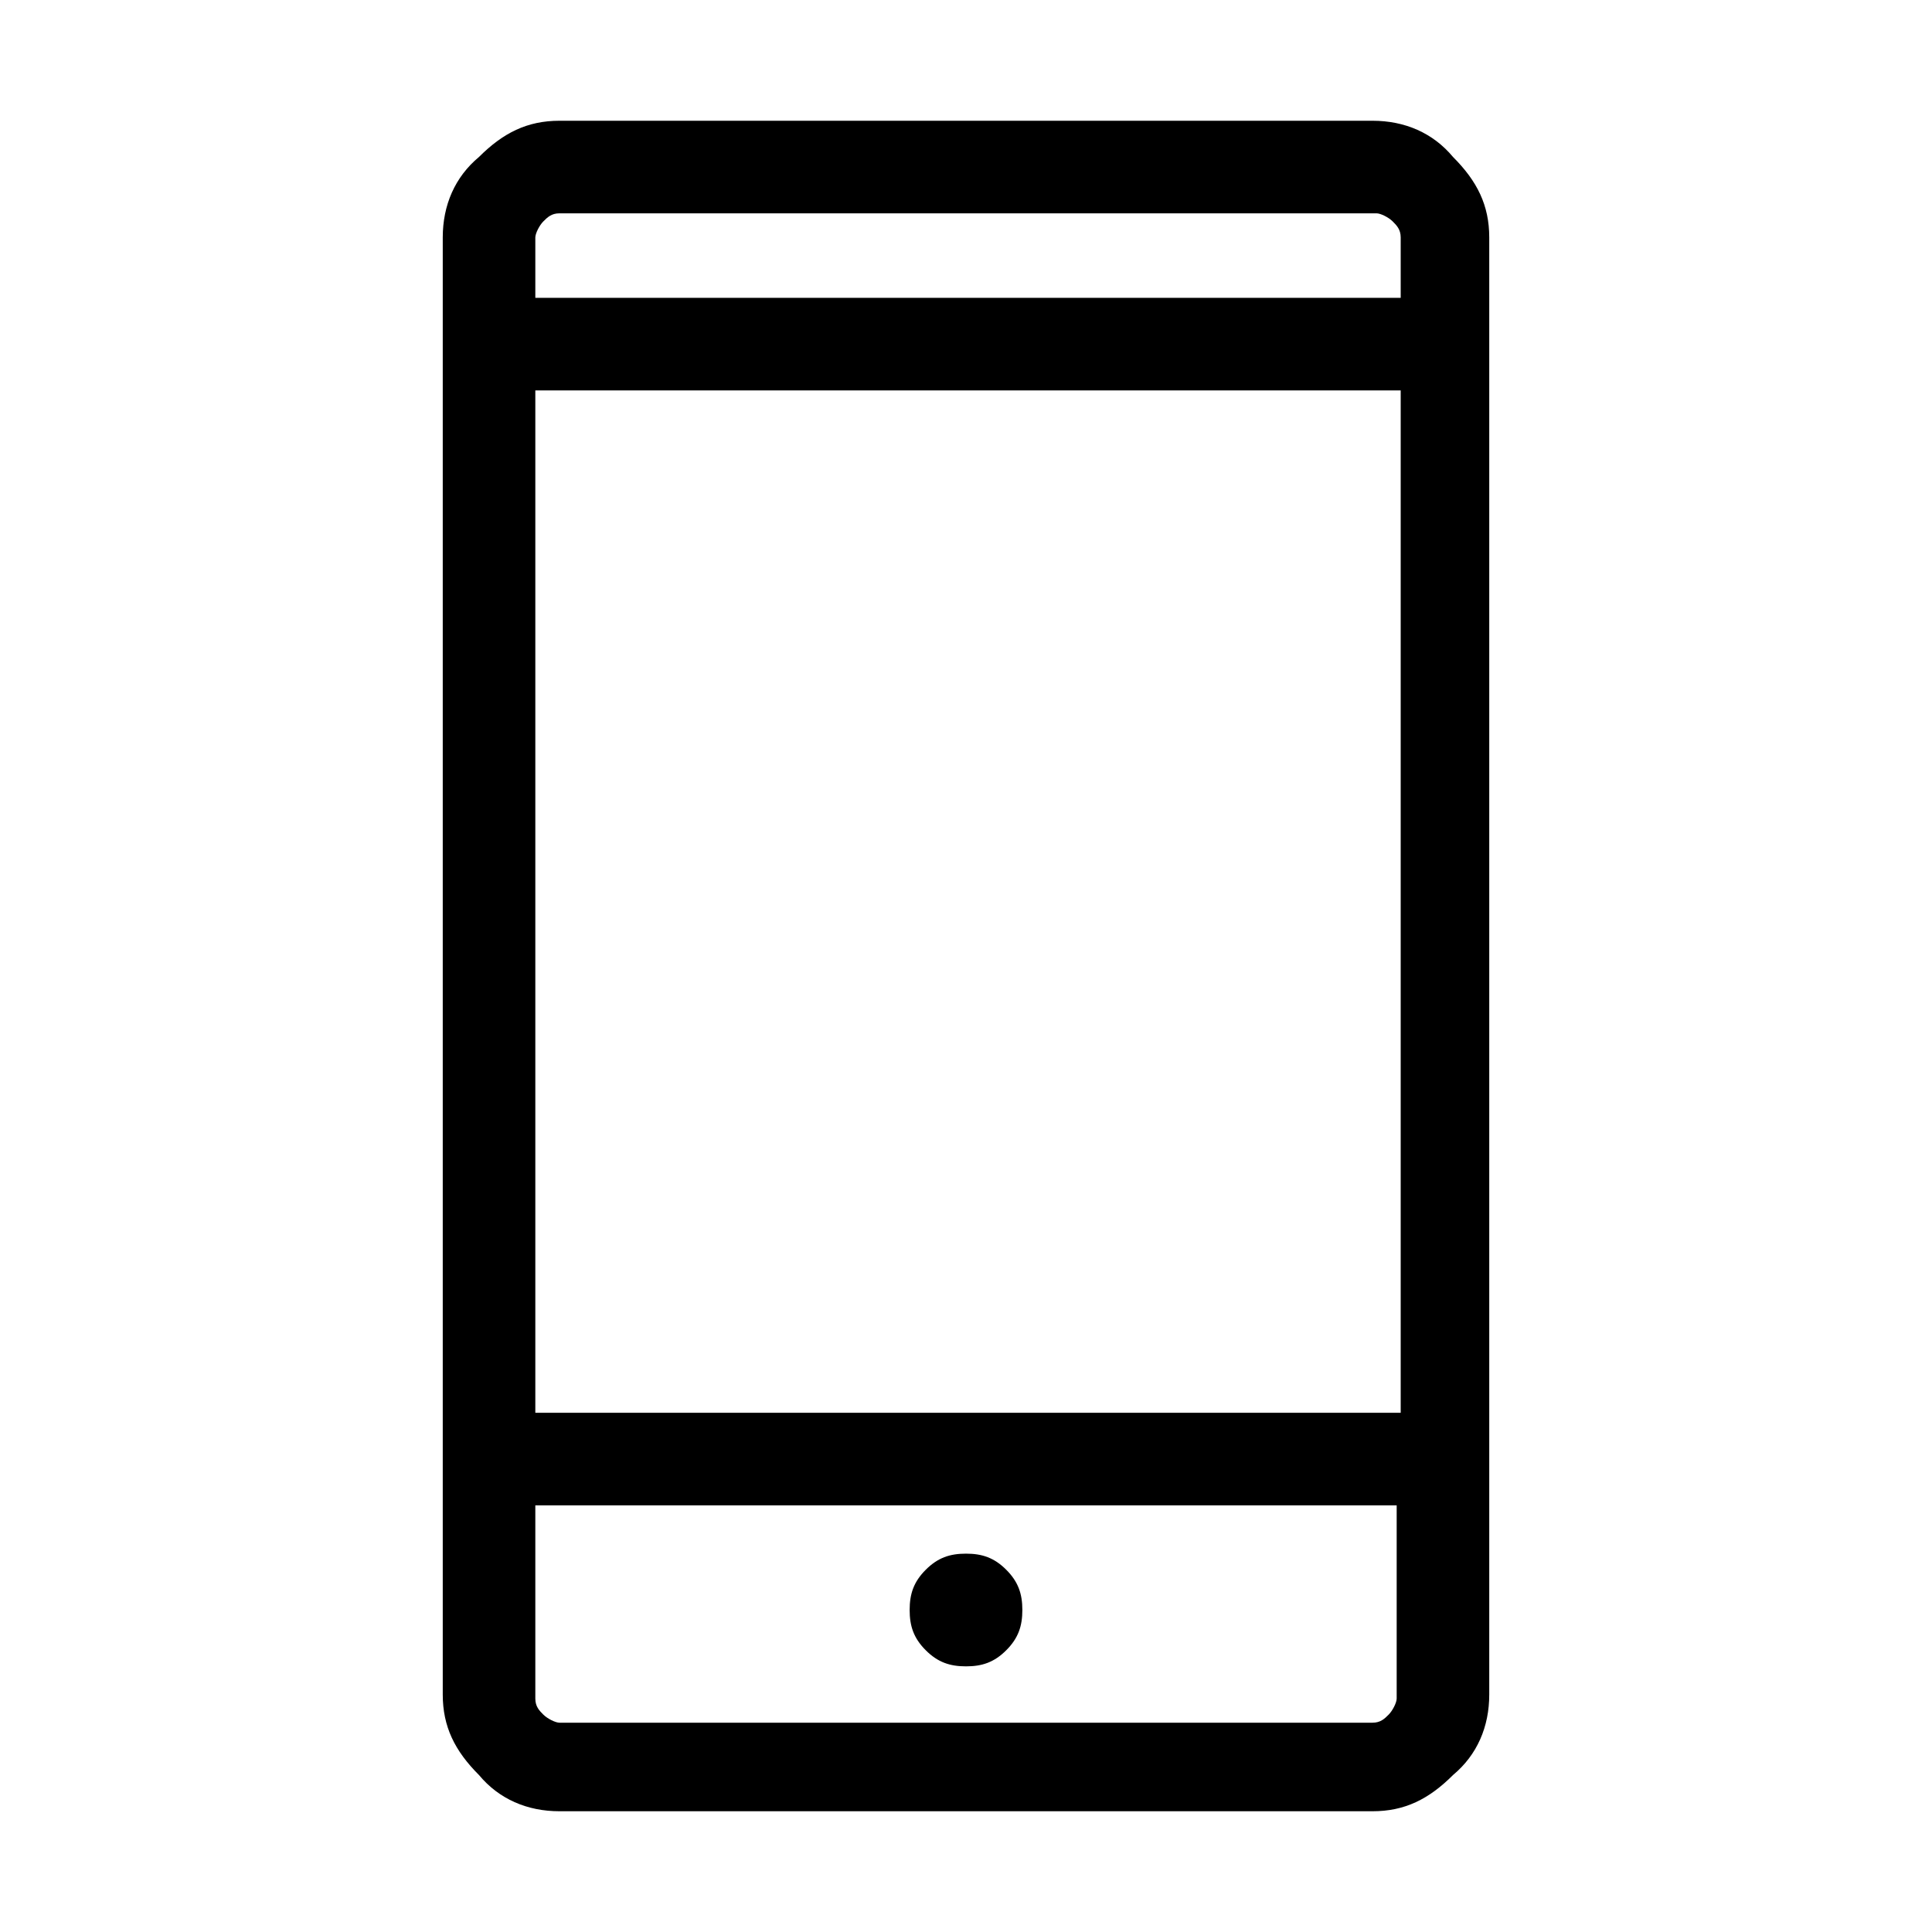
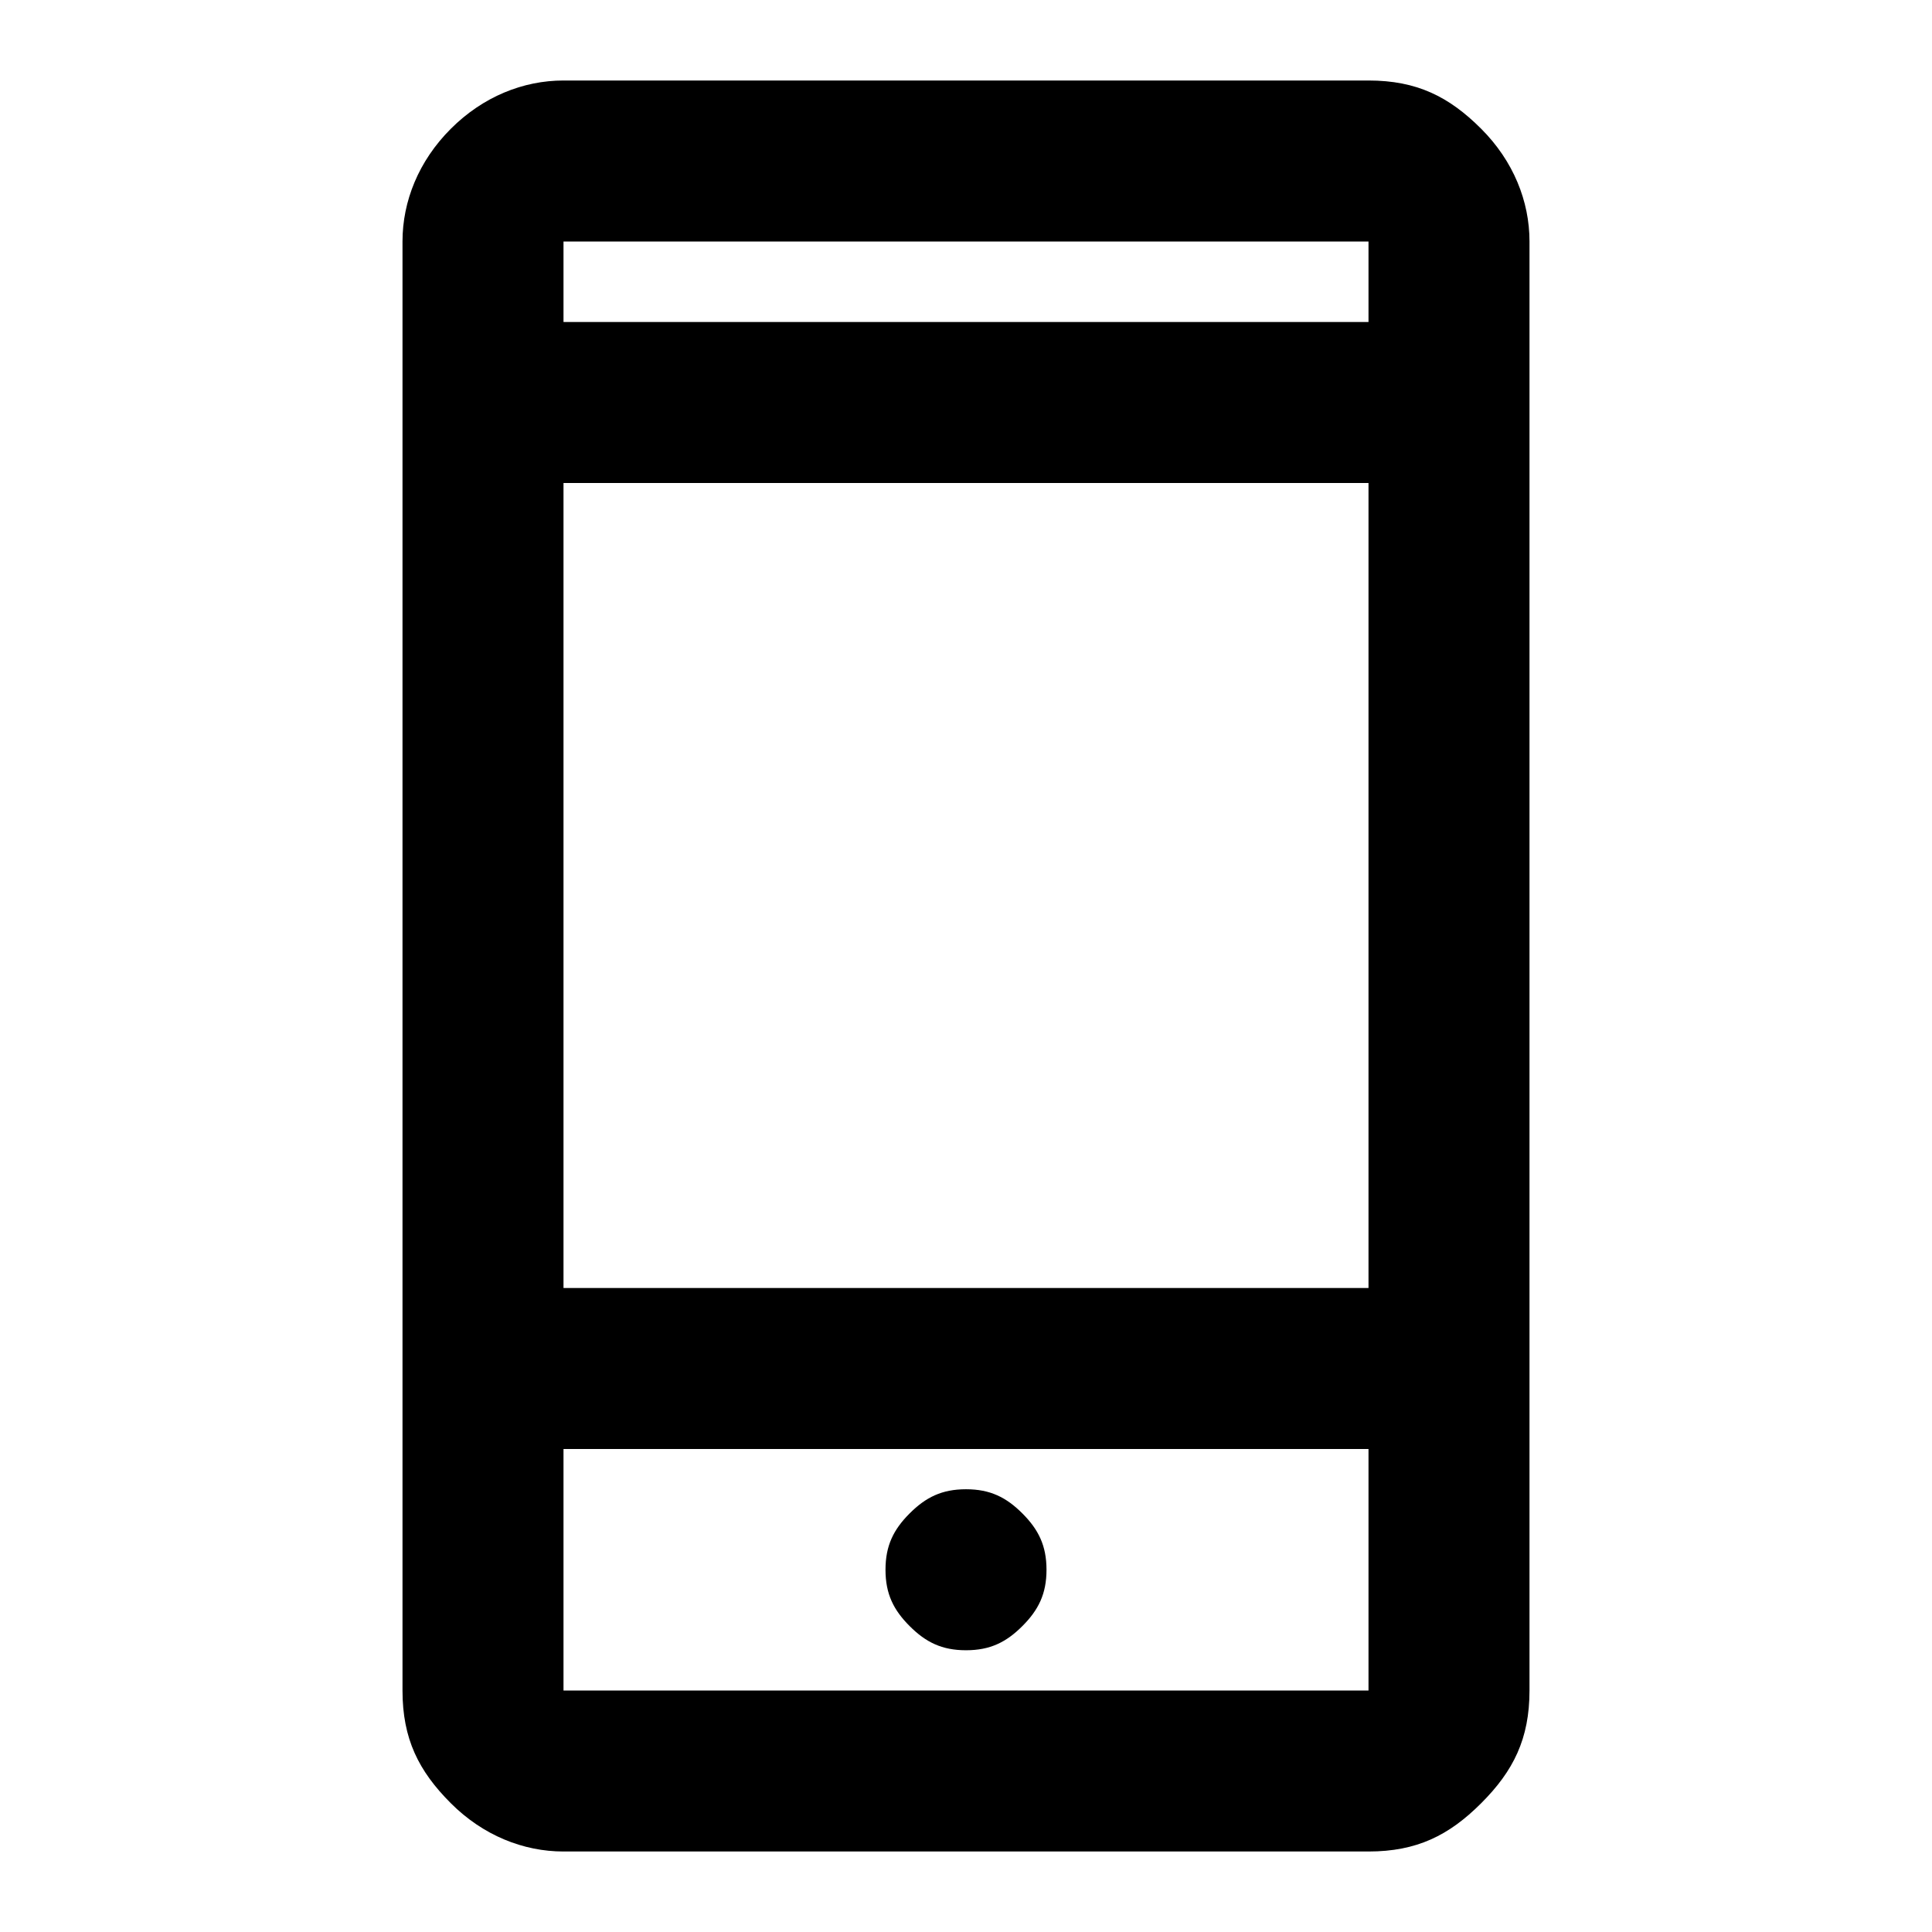
- <svg xmlns="http://www.w3.org/2000/svg" version="1.1" id="Layer_1" x="0px" y="0px" viewBox="0 0 48 48" style="enable-background:new 0 0 48 48;" xml:space="preserve">
+ <svg xmlns="http://www.w3.org/2000/svg" version="1.1" id="Layer_1" x="0px" y="0px" viewBox="0 0 24 24" style="enable-background:new 0 0 24 24;" xml:space="preserve">
  <g>
-     <path d="M13.9,45c-0.8,0-1.5-0.3-2-0.9c-0.6-0.6-0.9-1.2-0.9-2V5.9c0-0.8,0.3-1.5,0.9-2c0.6-0.6,1.2-0.9,2-0.9h20.2   c0.8,0,1.5,0.3,2,0.9c0.6,0.6,0.9,1.2,0.9,2v36.2c0,0.8-0.3,1.5-0.9,2c-0.6,0.6-1.2,0.9-2,0.9L13.9,45L13.9,45z M13.3,37.4v4.8   c0,0.2,0.1,0.3,0.2,0.4c0.1,0.1,0.3,0.2,0.4,0.2h20.2c0.2,0,0.3-0.1,0.4-0.2c0.1-0.1,0.2-0.3,0.2-0.4v-4.8H13.3z M24,41.4   c0.4,0,0.7-0.1,1-0.4c0.3-0.3,0.4-0.6,0.4-1c0-0.4-0.1-0.7-0.4-1c-0.3-0.3-0.6-0.4-1-0.4s-0.7,0.1-1,0.4c-0.3,0.3-0.4,0.6-0.4,1   c0,0.4,0.1,0.7,0.4,1C23.3,41.3,23.6,41.4,24,41.4z M13.3,35.1h21.5V9.7H13.3L13.3,35.1z M13.3,7.4h21.5V5.9c0-0.2-0.1-0.3-0.2-0.4   c-0.1-0.1-0.3-0.2-0.4-0.2H13.9c-0.2,0-0.3,0.1-0.4,0.2c-0.1,0.1-0.2,0.3-0.2,0.4L13.3,7.4z M13.3,37.4v5.4V37.4z M13.3,7.4V5.3   V7.4z" />
+     <path d="M7,23c-0.5,0-1-0.2-1.4-0.6S5,21.6,5,21V3c0-0.5,0.2-1,0.6-1.4C6,1.2,6.5,1,7,1h10c0.6,0,1,0.2,1.4,0.6C18.8,2,19,2.5,19,3   v18c0,0.6-0.2,1-0.6,1.4S17.6,23,17,23H7z M7,18v3h10v-3H7z M12,20.5c0.3,0,0.5-0.1,0.7-0.3c0.2-0.2,0.3-0.4,0.3-0.7   s-0.1-0.5-0.3-0.7c-0.2-0.2-0.4-0.3-0.7-0.3s-0.5,0.1-0.7,0.3C11.1,19,11,19.2,11,19.5s0.1,0.5,0.3,0.7   C11.5,20.4,11.7,20.5,12,20.5z M7,16h10V6H7V16z M7,4h10V3H7V4z M7,18v3V18z M7,4V3V4z" />
  </g>
</svg>
